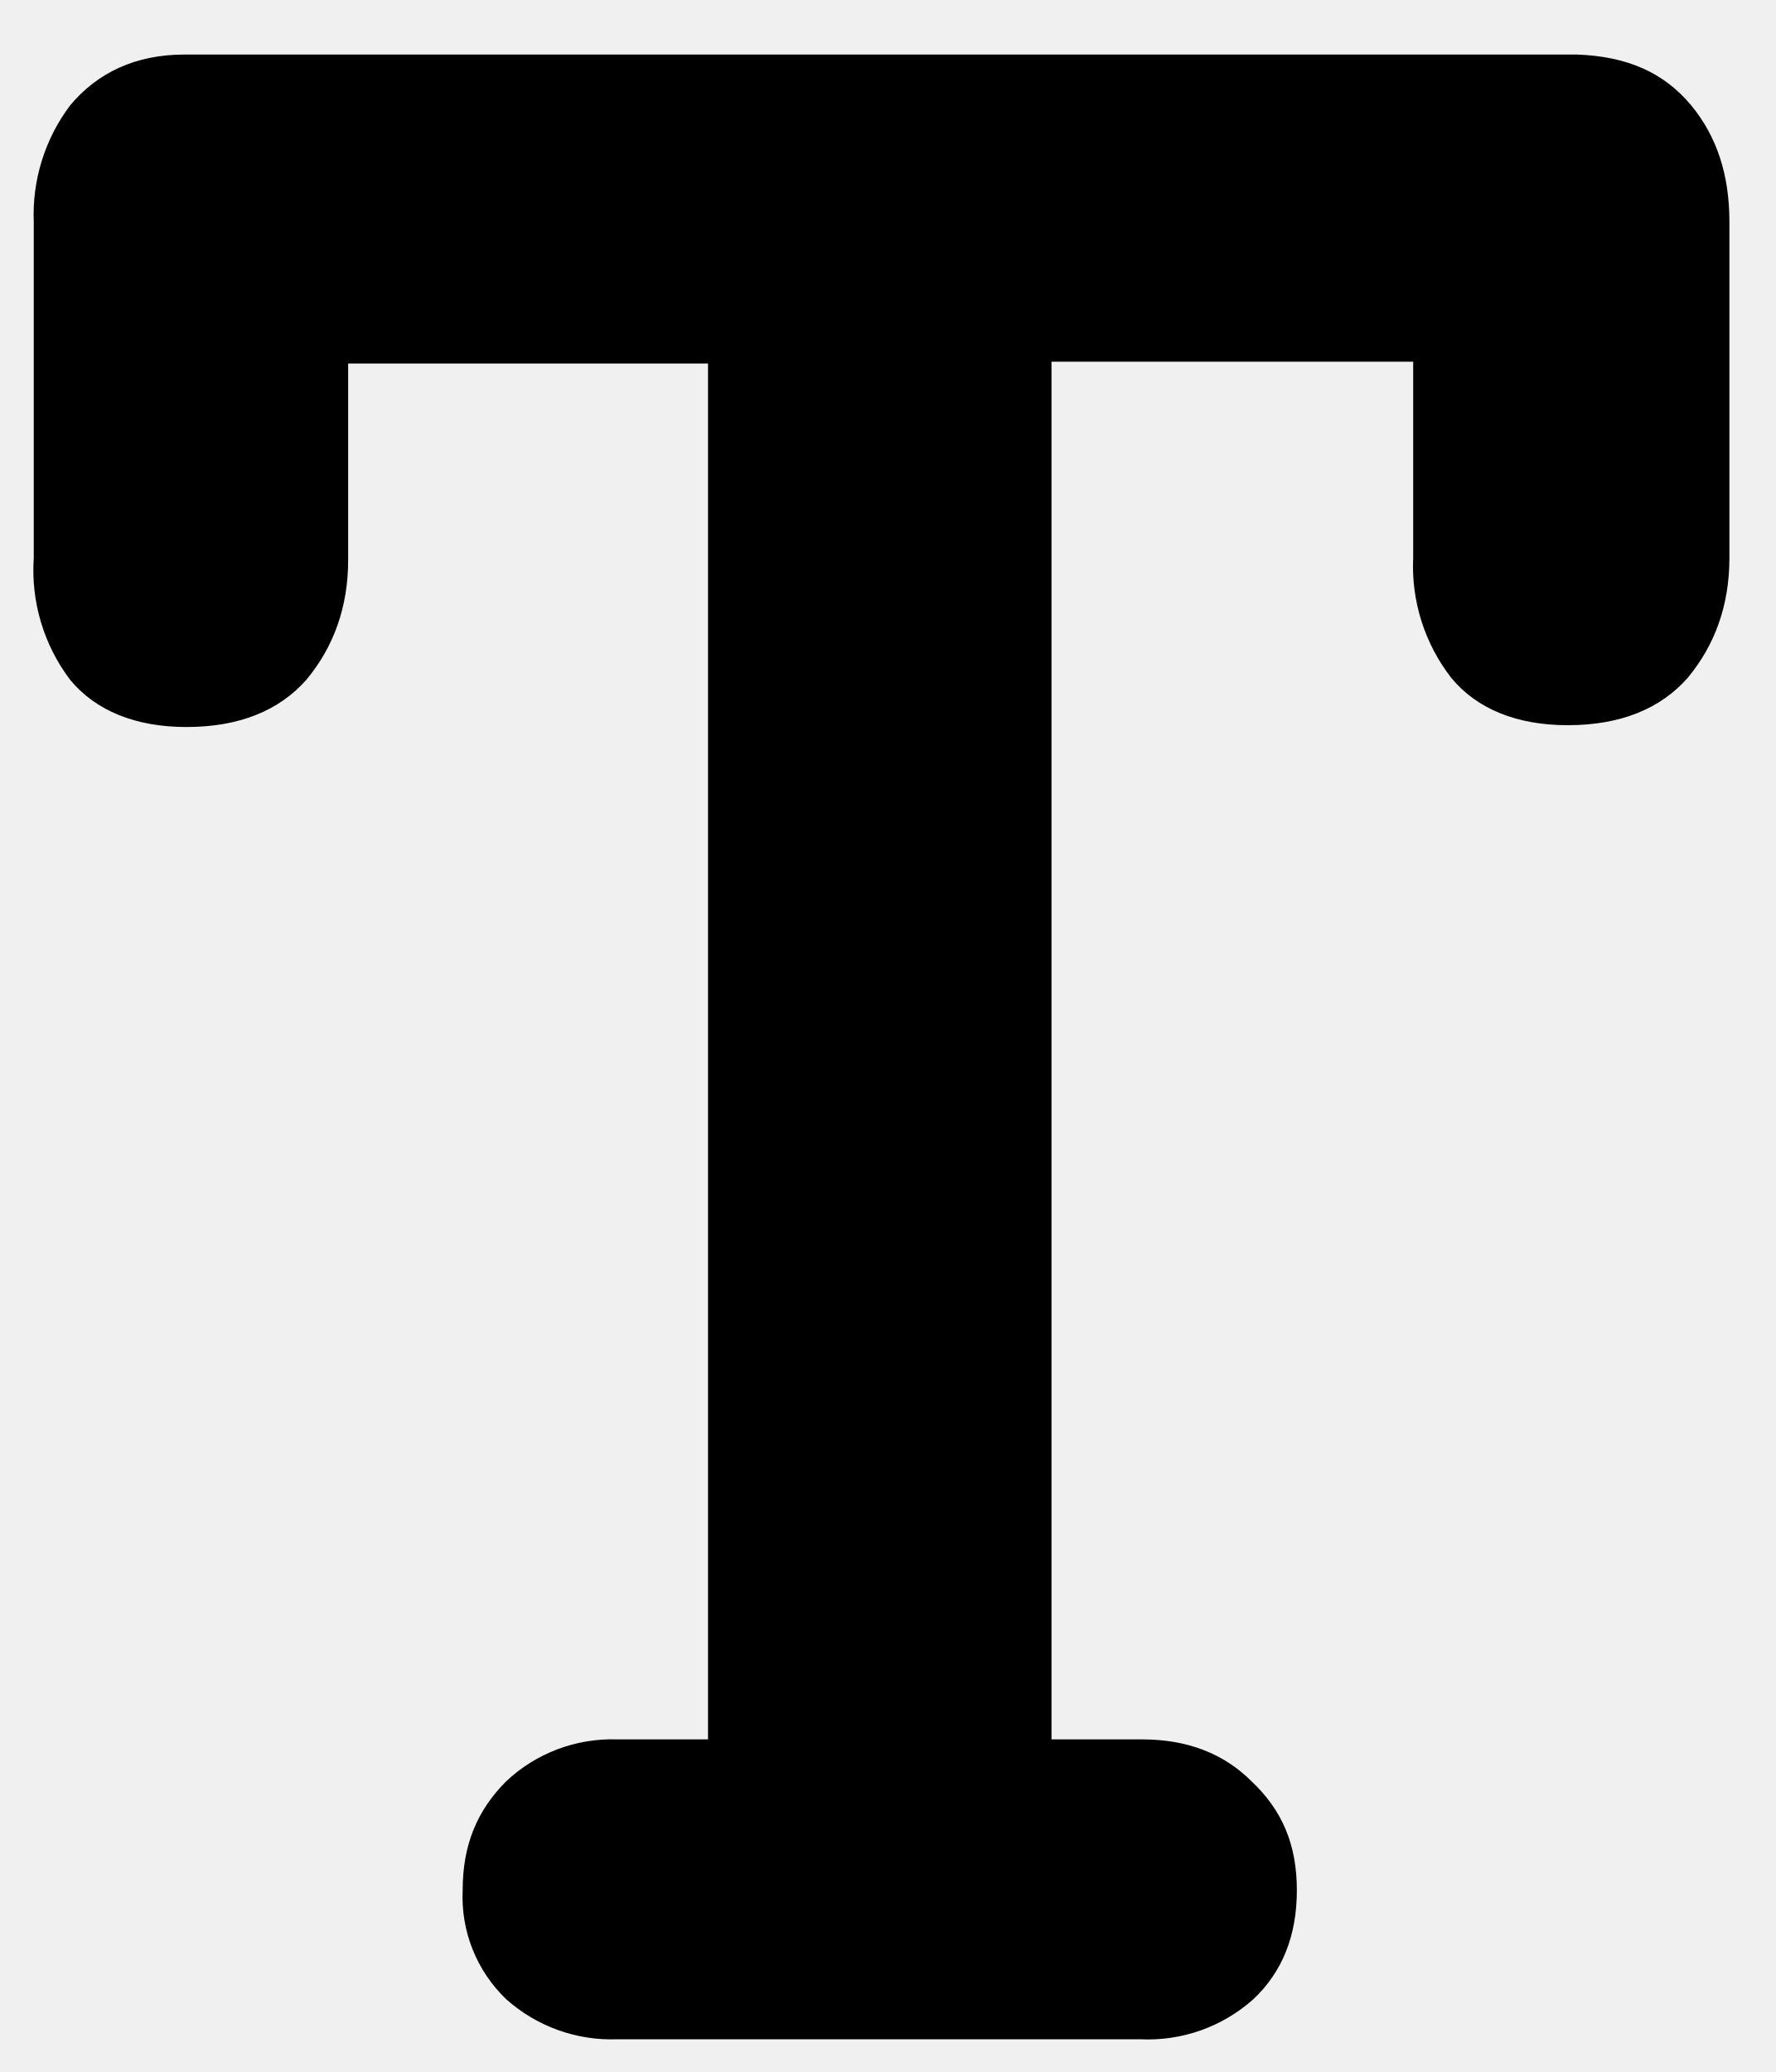
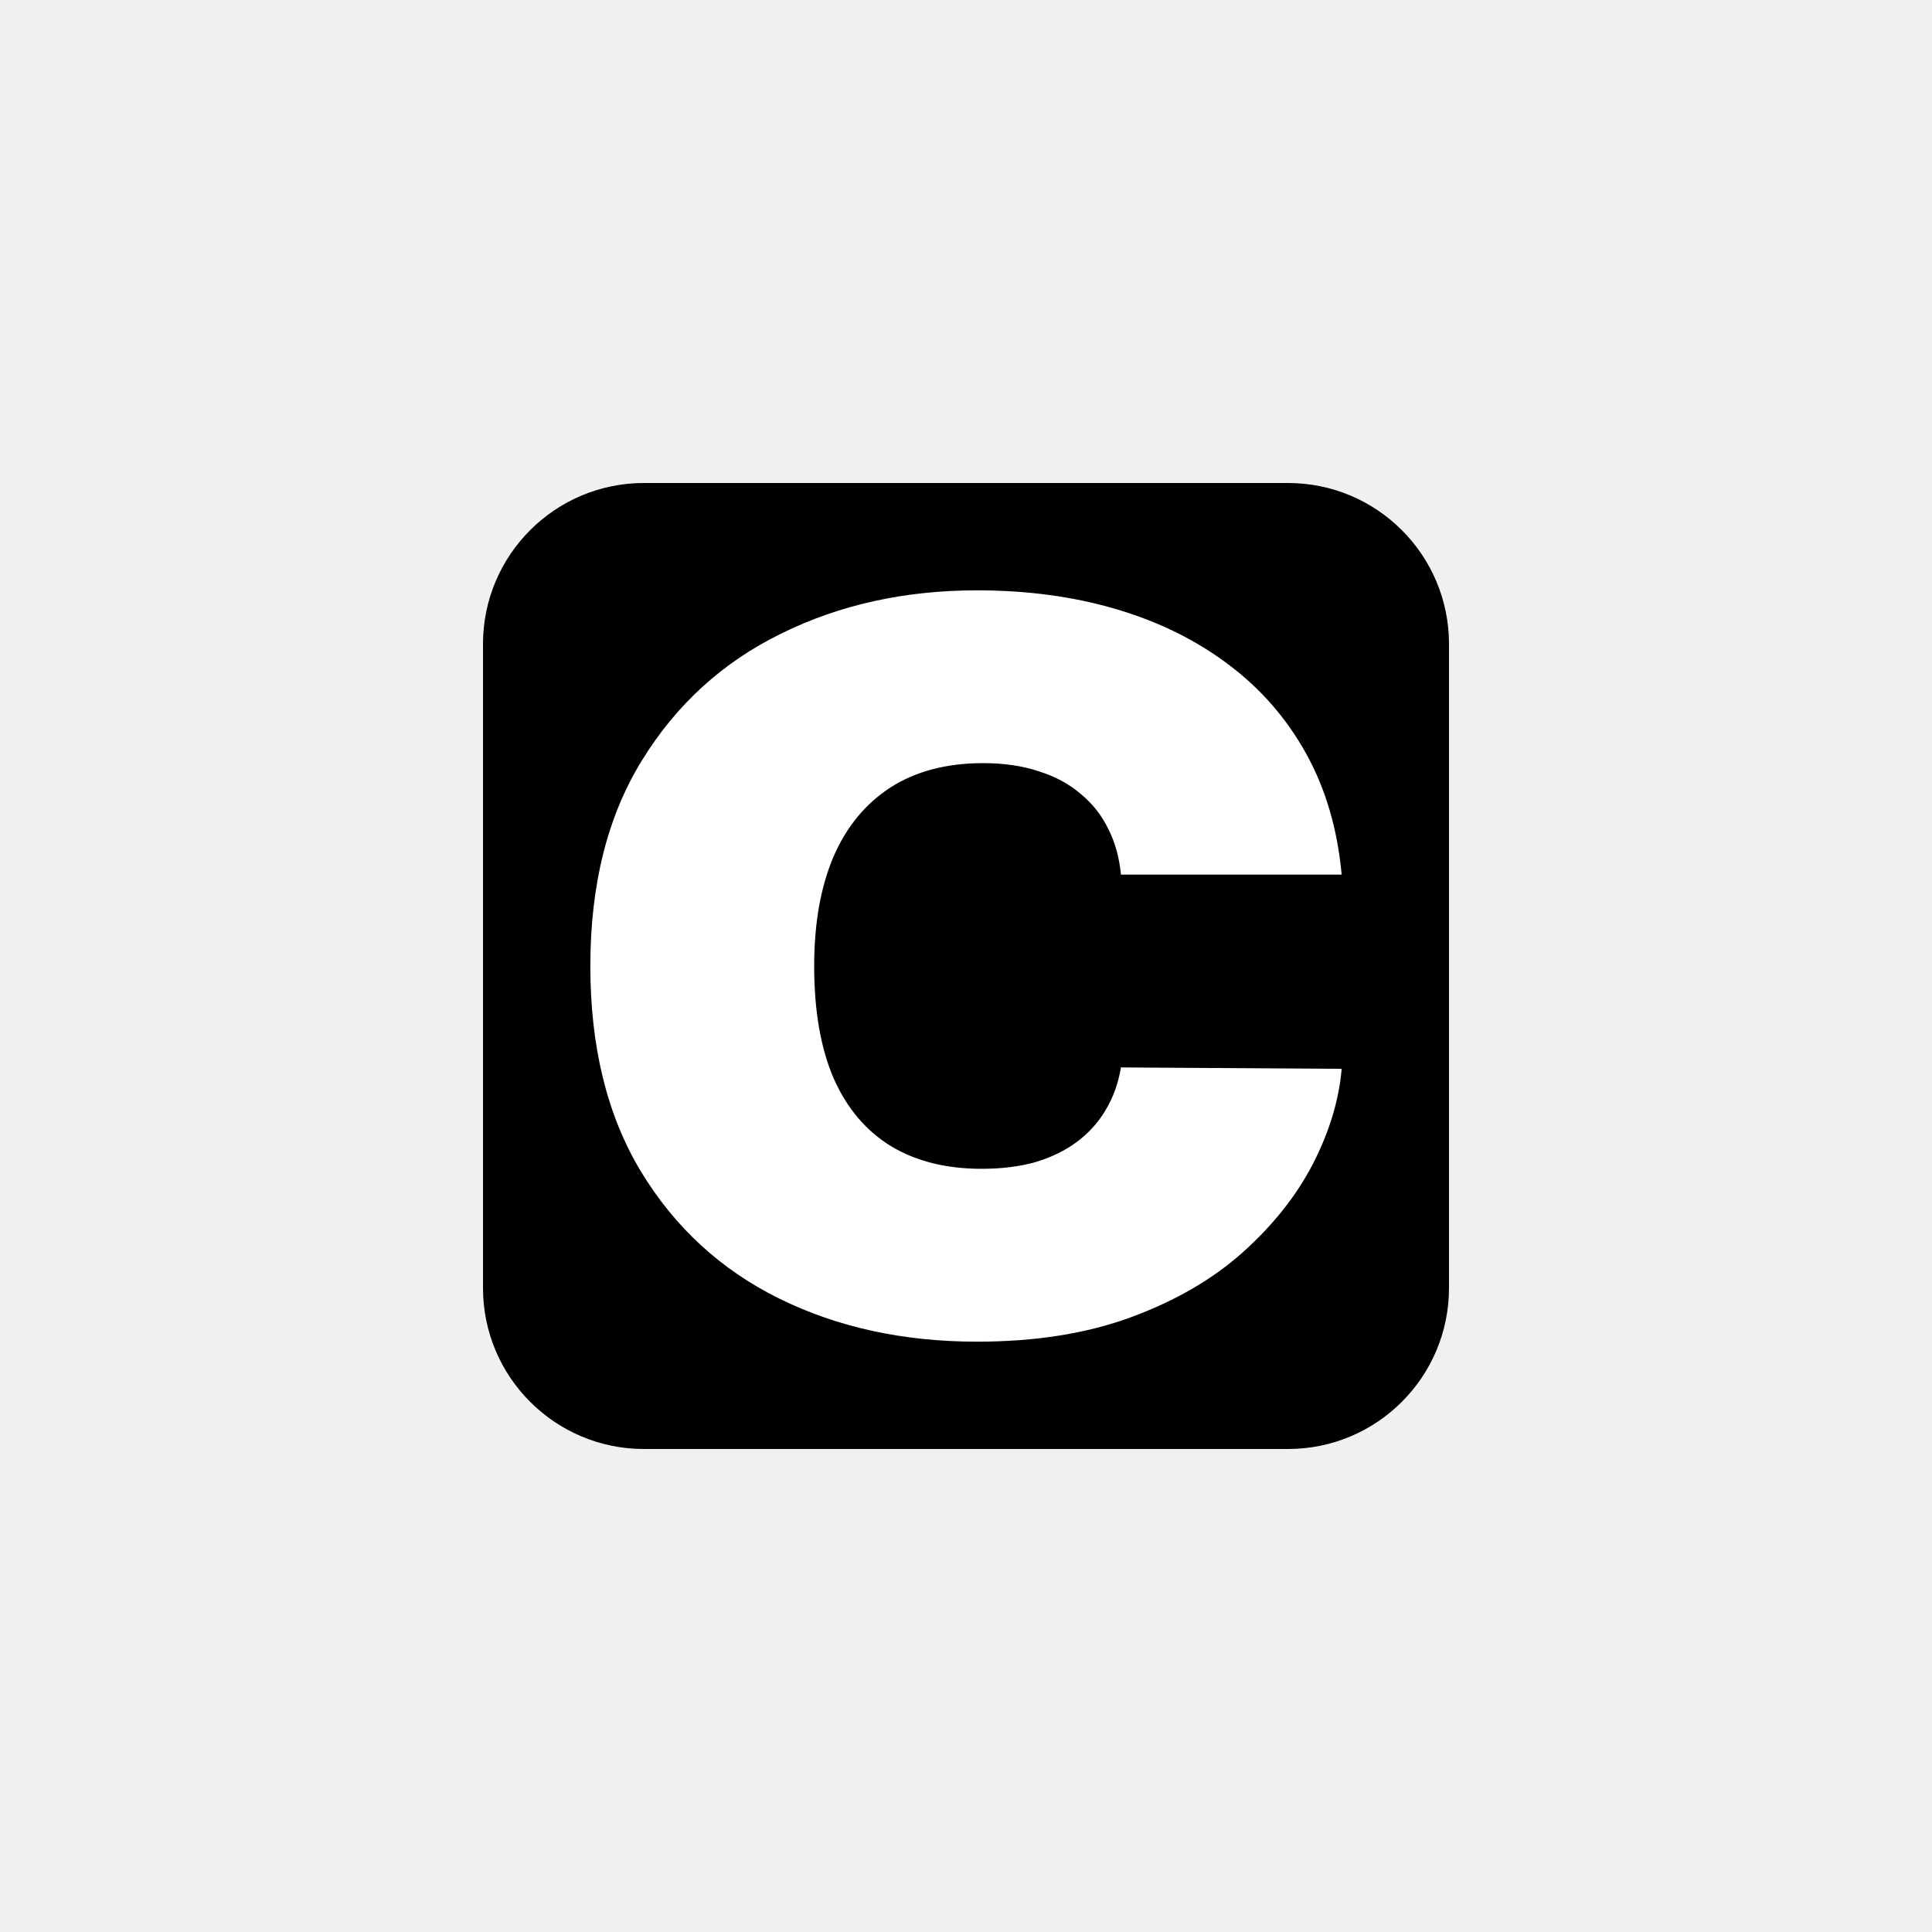
- <svg xmlns="http://www.w3.org/2000/svg" viewBox="0.2 -0.3 9 11.4" width="12" height="14">
-   <path d="M0 2.77V.92A1 1 0 01.2.28C.35.1.56 0 .83 0h7.66c.28.01.48.1.63.28.14.17.21.38.21.64v1.85c0 .26-.08.48-.23.66-.15.17-.37.26-.66.26-.28 0-.5-.09-.64-.26a1 1 0 01-.21-.66V1.69H5.6v7.58h.5c.25 0 .45.08.6.23.17.16.25.35.25.6s-.08.45-.24.6a.87.87 0 01-.62.22H3.21a.87.87 0 01-.61-.22.78.78 0 01-.24-.6c0-.25.08-.44.24-.6a.85.85 0 01.61-.23h.5V1.7H1.73v1.08c0 .26-.08.48-.23.66-.15.17-.37.26-.66.26-.28 0-.5-.09-.64-.26A1 1 0 010 2.77z" />
+ <svg xmlns="http://www.w3.org/2000/svg" width="36" height="36" viewBox="0 0 36 36" fill="none">
+   <rect x="9" y="9" width="18" height="18" rx="3" fill="black" />
+   <path d="M25 16.297H20.887C20.858 15.986 20.781 15.704 20.654 15.451C20.533 15.199 20.363 14.981 20.144 14.799C19.93 14.613 19.67 14.471 19.363 14.374C19.057 14.271 18.71 14.22 18.321 14.22C17.64 14.22 17.064 14.371 16.593 14.673C16.126 14.975 15.771 15.407 15.528 15.97C15.29 16.534 15.171 17.21 15.171 18C15.171 18.834 15.292 19.533 15.535 20.096C15.783 20.655 16.141 21.076 16.607 21.36C17.074 21.64 17.635 21.779 18.292 21.779C18.666 21.779 19.001 21.737 19.298 21.653C19.594 21.564 19.852 21.438 20.071 21.274C20.29 21.11 20.467 20.912 20.603 20.682C20.744 20.447 20.839 20.183 20.887 19.89L25 19.916C24.951 20.493 24.774 21.081 24.468 21.68C24.162 22.274 23.726 22.824 23.163 23.33C22.604 23.831 21.911 24.235 21.084 24.541C20.258 24.847 19.298 25 18.204 25C16.833 25 15.604 24.732 14.515 24.195C13.431 23.658 12.573 22.869 11.941 21.826C11.313 20.784 11 19.508 11 18C11 16.483 11.321 15.205 11.963 14.167C12.604 13.125 13.469 12.338 14.558 11.805C15.647 11.268 16.863 11 18.204 11C19.147 11 20.015 11.118 20.807 11.353C21.6 11.588 22.295 11.932 22.893 12.384C23.491 12.832 23.972 13.384 24.337 14.041C24.701 14.697 24.922 15.449 25 16.297Z" fill="white" />
</svg>
